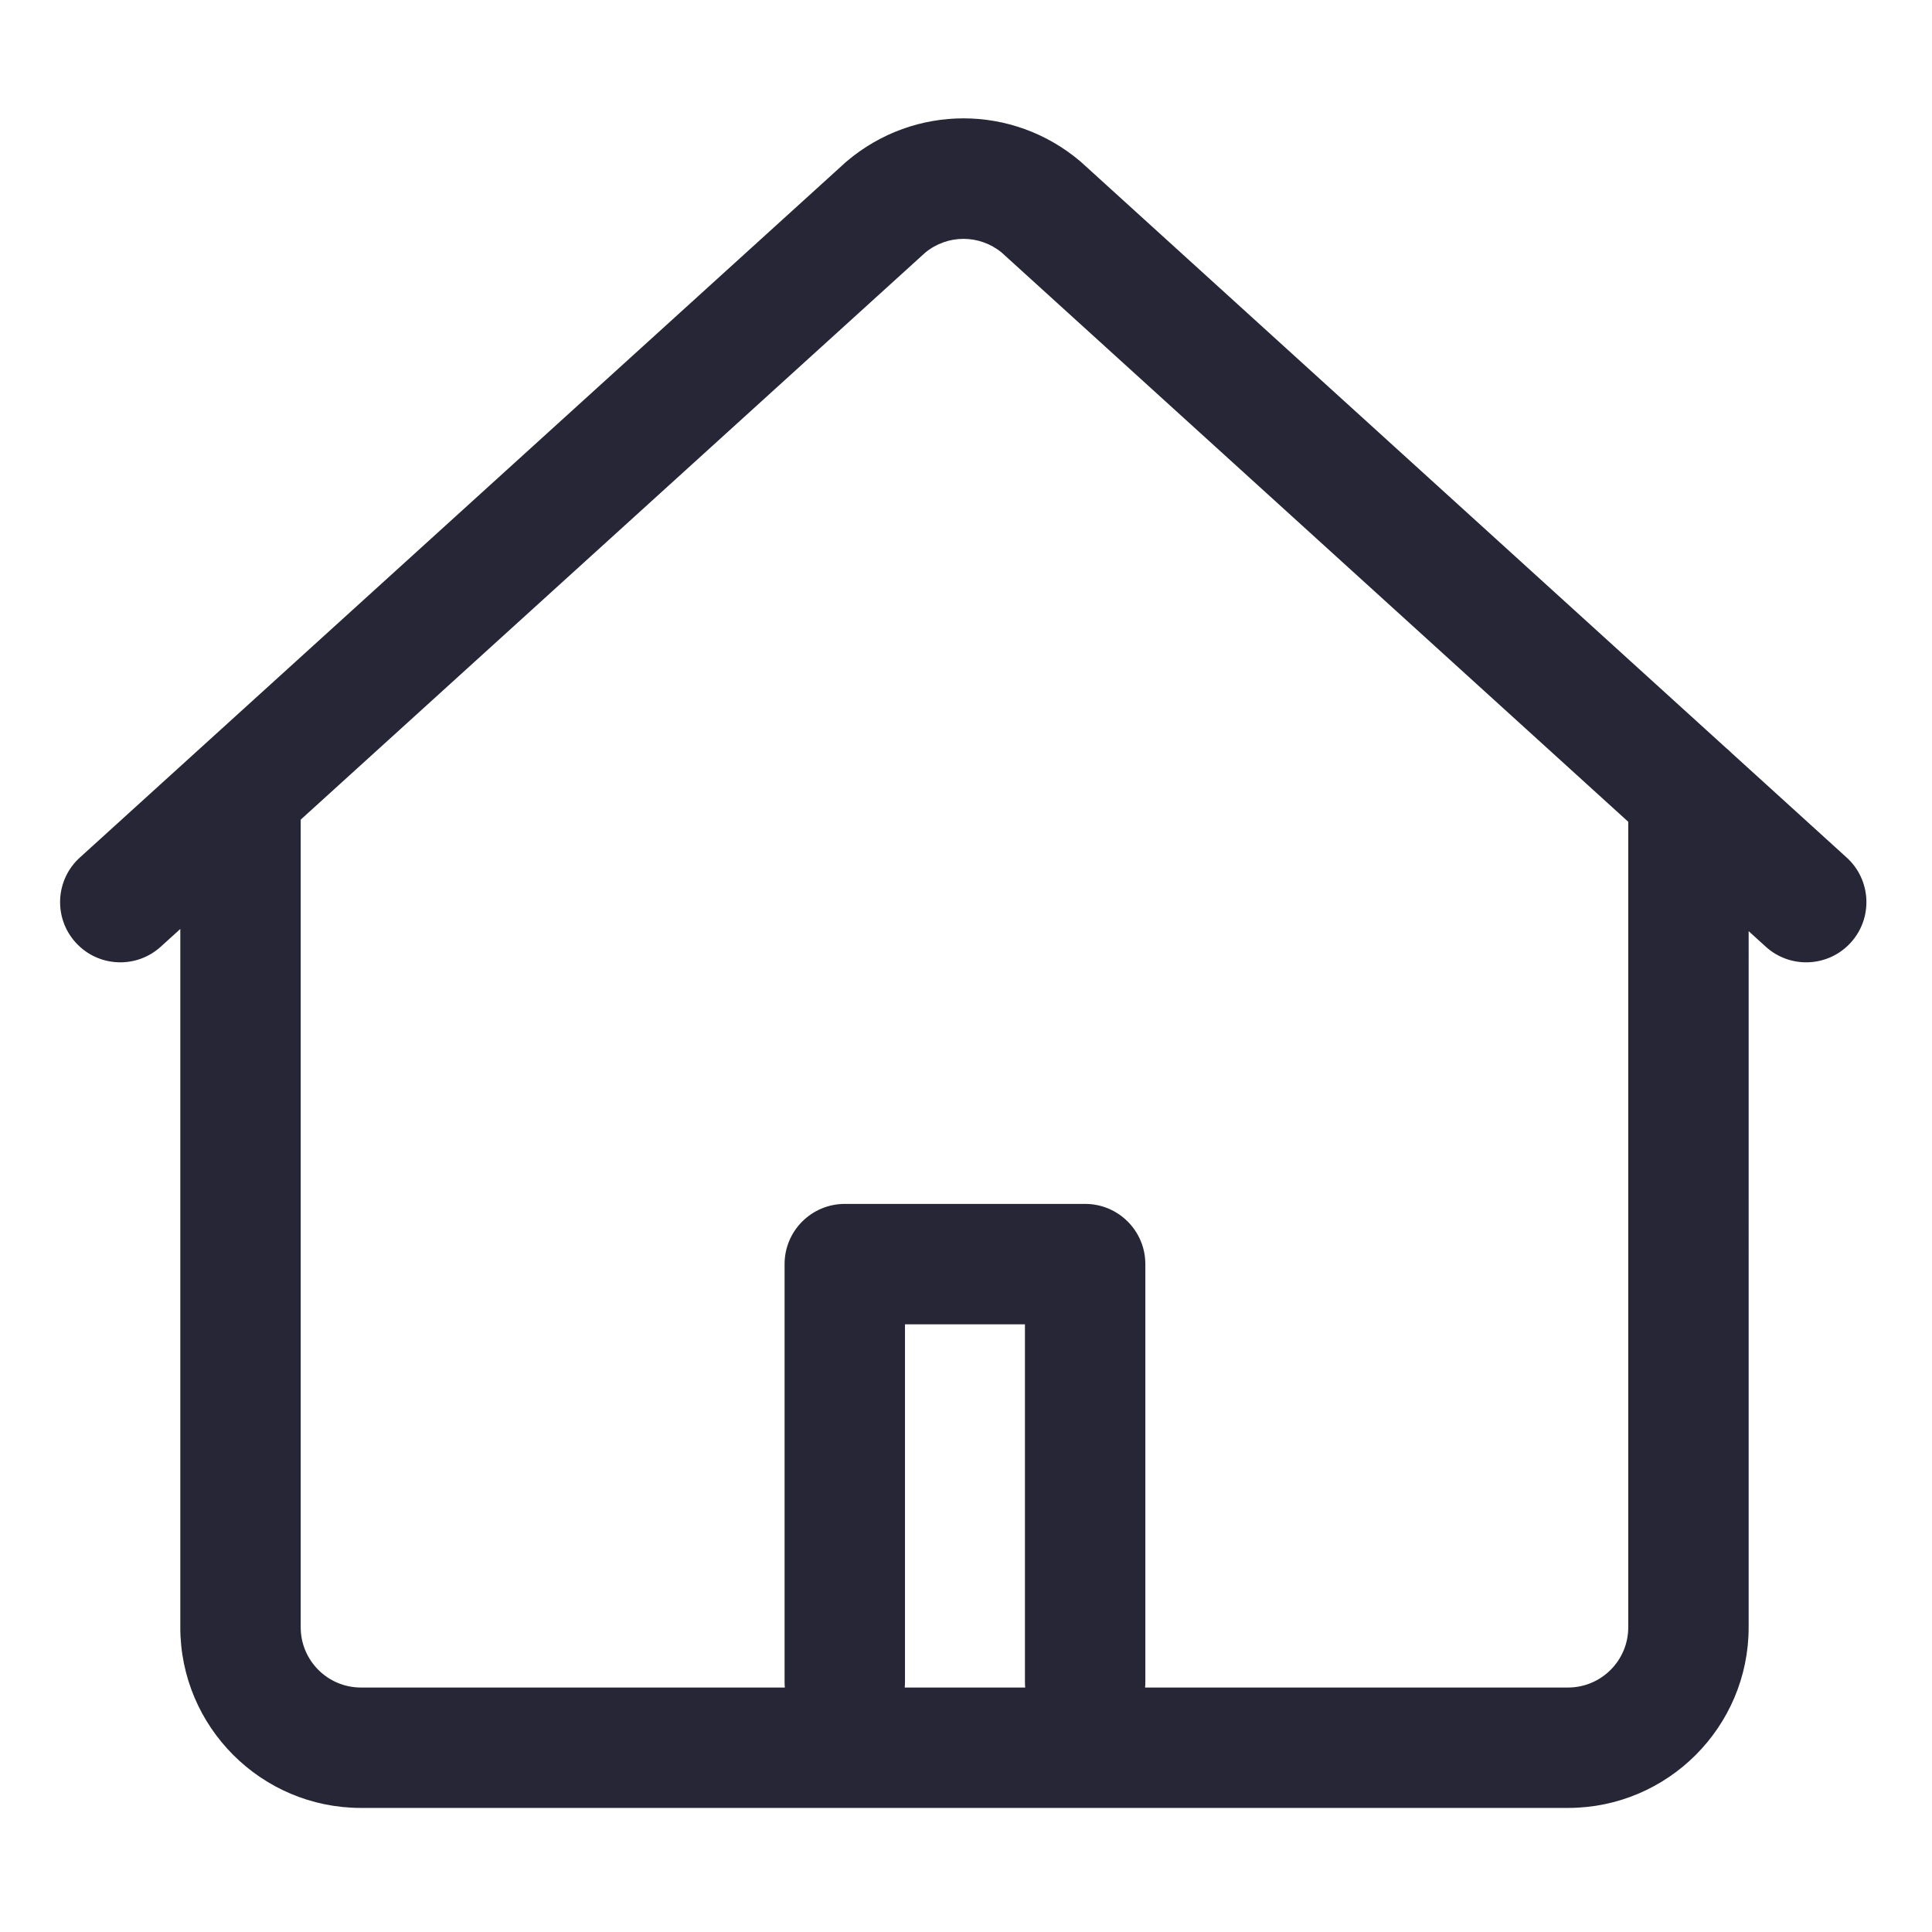
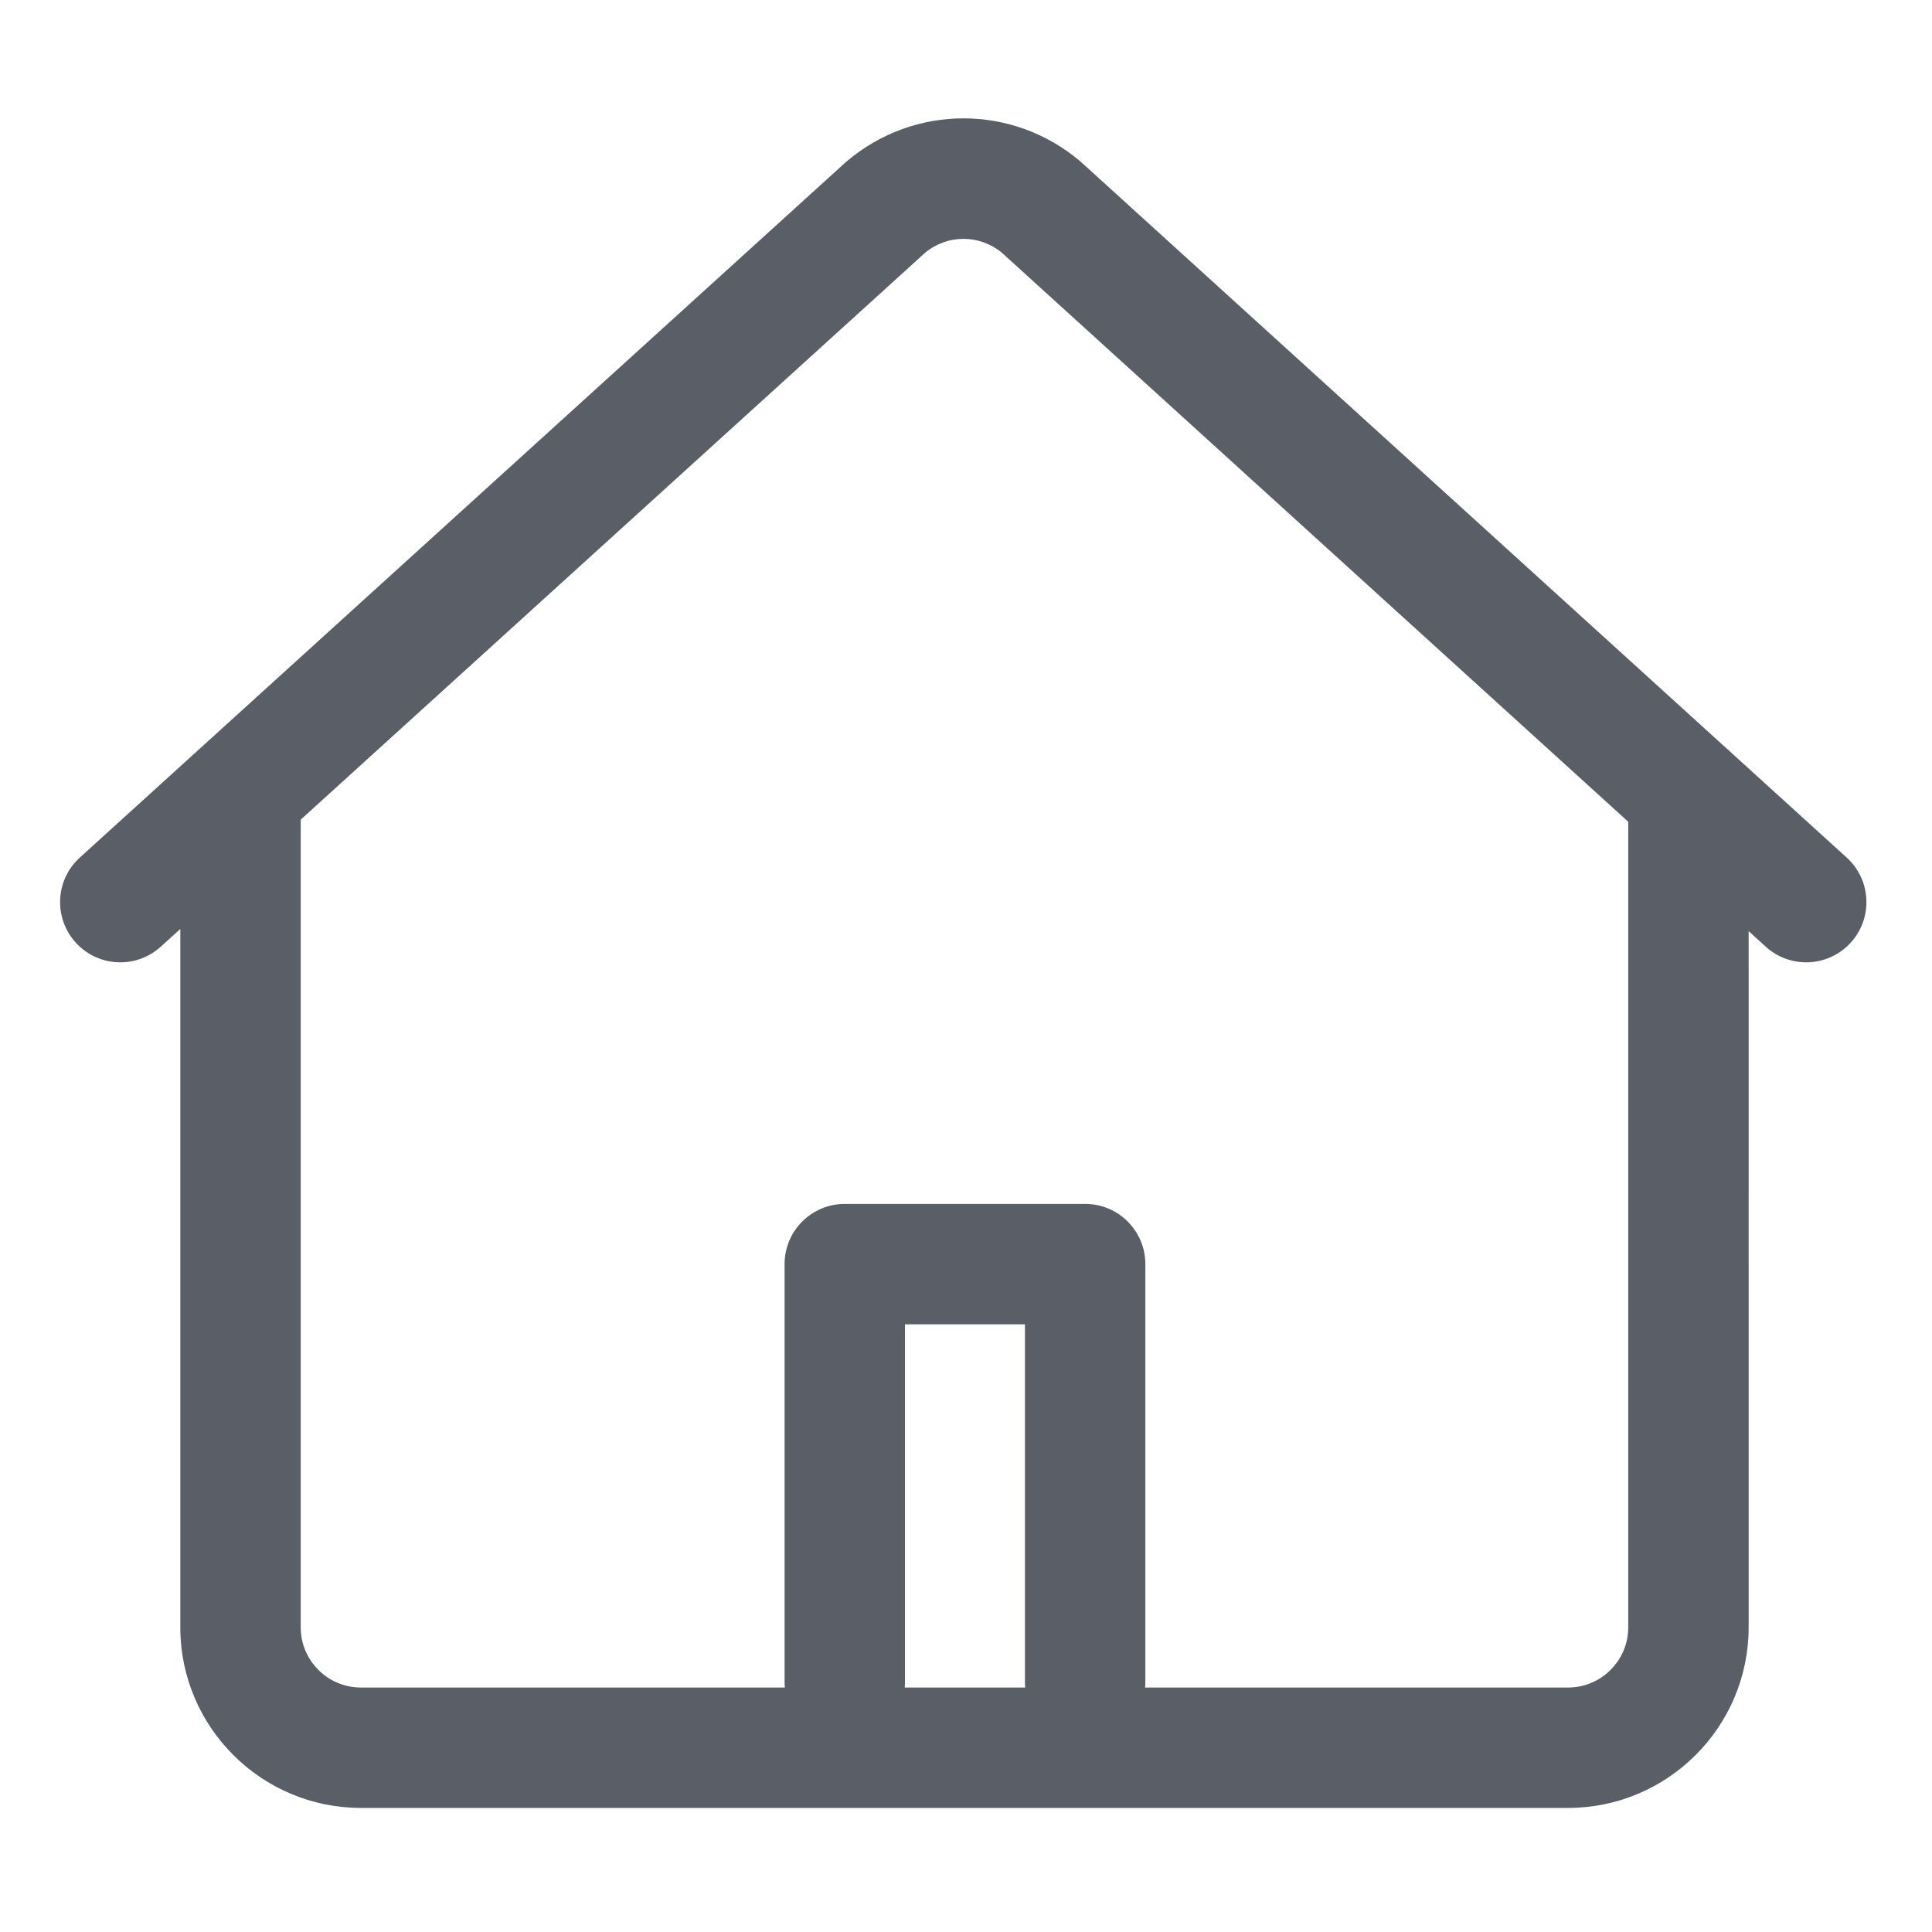
<svg xmlns="http://www.w3.org/2000/svg" t="1743488937721" class="icon" viewBox="0 0 1024 1024" version="1.1" p-id="2658" width="48" height="48">
-   <path d="M978.788 454.528l-61.058-55.468c-0.888-0.909-1.83-1.764-2.821-2.562L573.325 86.182c-0.28-0.256-0.567-0.506-0.857-0.75-35.796-30.261-87.77-30.269-123.574-0.018-0.29 0.245-0.575 0.494-0.855 0.749L42.312 454.522c-13.047 11.846-14.021 32.025-2.176 45.072 6.297 6.936 14.949 10.46 23.633 10.46 7.651 0 15.328-2.735 21.438-8.284l10.358-9.404 0 370.15c0 52.782 42.941 95.723 95.723 95.723l639.811 0c52.781 0 95.722-42.941 95.722-95.723L926.822 493.536l9.056 8.226c13.043 11.848 33.223 10.881 45.073-2.162C992.799 486.558 991.831 466.378 978.788 454.528zM543.375 894.424l-63.852 0c0.085-0.951 0.136-1.912 0.136-2.884l0-189.629 63.58 0 0 189.629C543.238 892.512 543.29 893.473 543.375 894.424zM863.006 862.515c0 17.594-14.313 31.909-31.908 31.909L606.918 894.424c0.085-0.951 0.136-1.912 0.136-2.884l0-221.536c0-17.622-14.285-31.908-31.908-31.908L447.751 638.097c-17.622 0-31.908 14.285-31.908 31.908l0 221.536c0 0.973 0.051 1.933 0.136 2.884L191.289 894.424c-17.594 0-31.908-14.314-31.908-31.909L159.381 434.427l331.06-300.57c11.8-9.677 28.666-9.677 40.464 0.004L863.006 435.563 863.006 862.515z" fill="#272636" p-id="2659" />
+   <path d="M978.788 454.528l-61.058-55.468c-0.888-0.909-1.83-1.764-2.821-2.562L573.325 86.182c-0.28-0.256-0.567-0.506-0.857-0.75-35.796-30.261-87.77-30.269-123.574-0.018-0.29 0.245-0.575 0.494-0.855 0.749L42.312 454.522c-13.047 11.846-14.021 32.025-2.176 45.072 6.297 6.936 14.949 10.46 23.633 10.46 7.651 0 15.328-2.735 21.438-8.284l10.358-9.404 0 370.15c0 52.782 42.941 95.723 95.723 95.723l639.811 0c52.781 0 95.722-42.941 95.722-95.723L926.822 493.536l9.056 8.226c13.043 11.848 33.223 10.881 45.073-2.162C992.799 486.558 991.831 466.378 978.788 454.528zM543.375 894.424l-63.852 0c0.085-0.951 0.136-1.912 0.136-2.884l0-189.629 63.58 0 0 189.629C543.238 892.512 543.29 893.473 543.375 894.424zM863.006 862.515c0 17.594-14.313 31.909-31.908 31.909L606.918 894.424c0.085-0.951 0.136-1.912 0.136-2.884l0-221.536c0-17.622-14.285-31.908-31.908-31.908L447.751 638.097c-17.622 0-31.908 14.285-31.908 31.908l0 221.536c0 0.973 0.051 1.933 0.136 2.884L191.289 894.424c-17.594 0-31.908-14.314-31.908-31.909L159.381 434.427l331.06-300.57c11.8-9.677 28.666-9.677 40.464 0.004L863.006 435.563 863.006 862.515z" fill="#5a5e66" p-id="2659" />
</svg>
